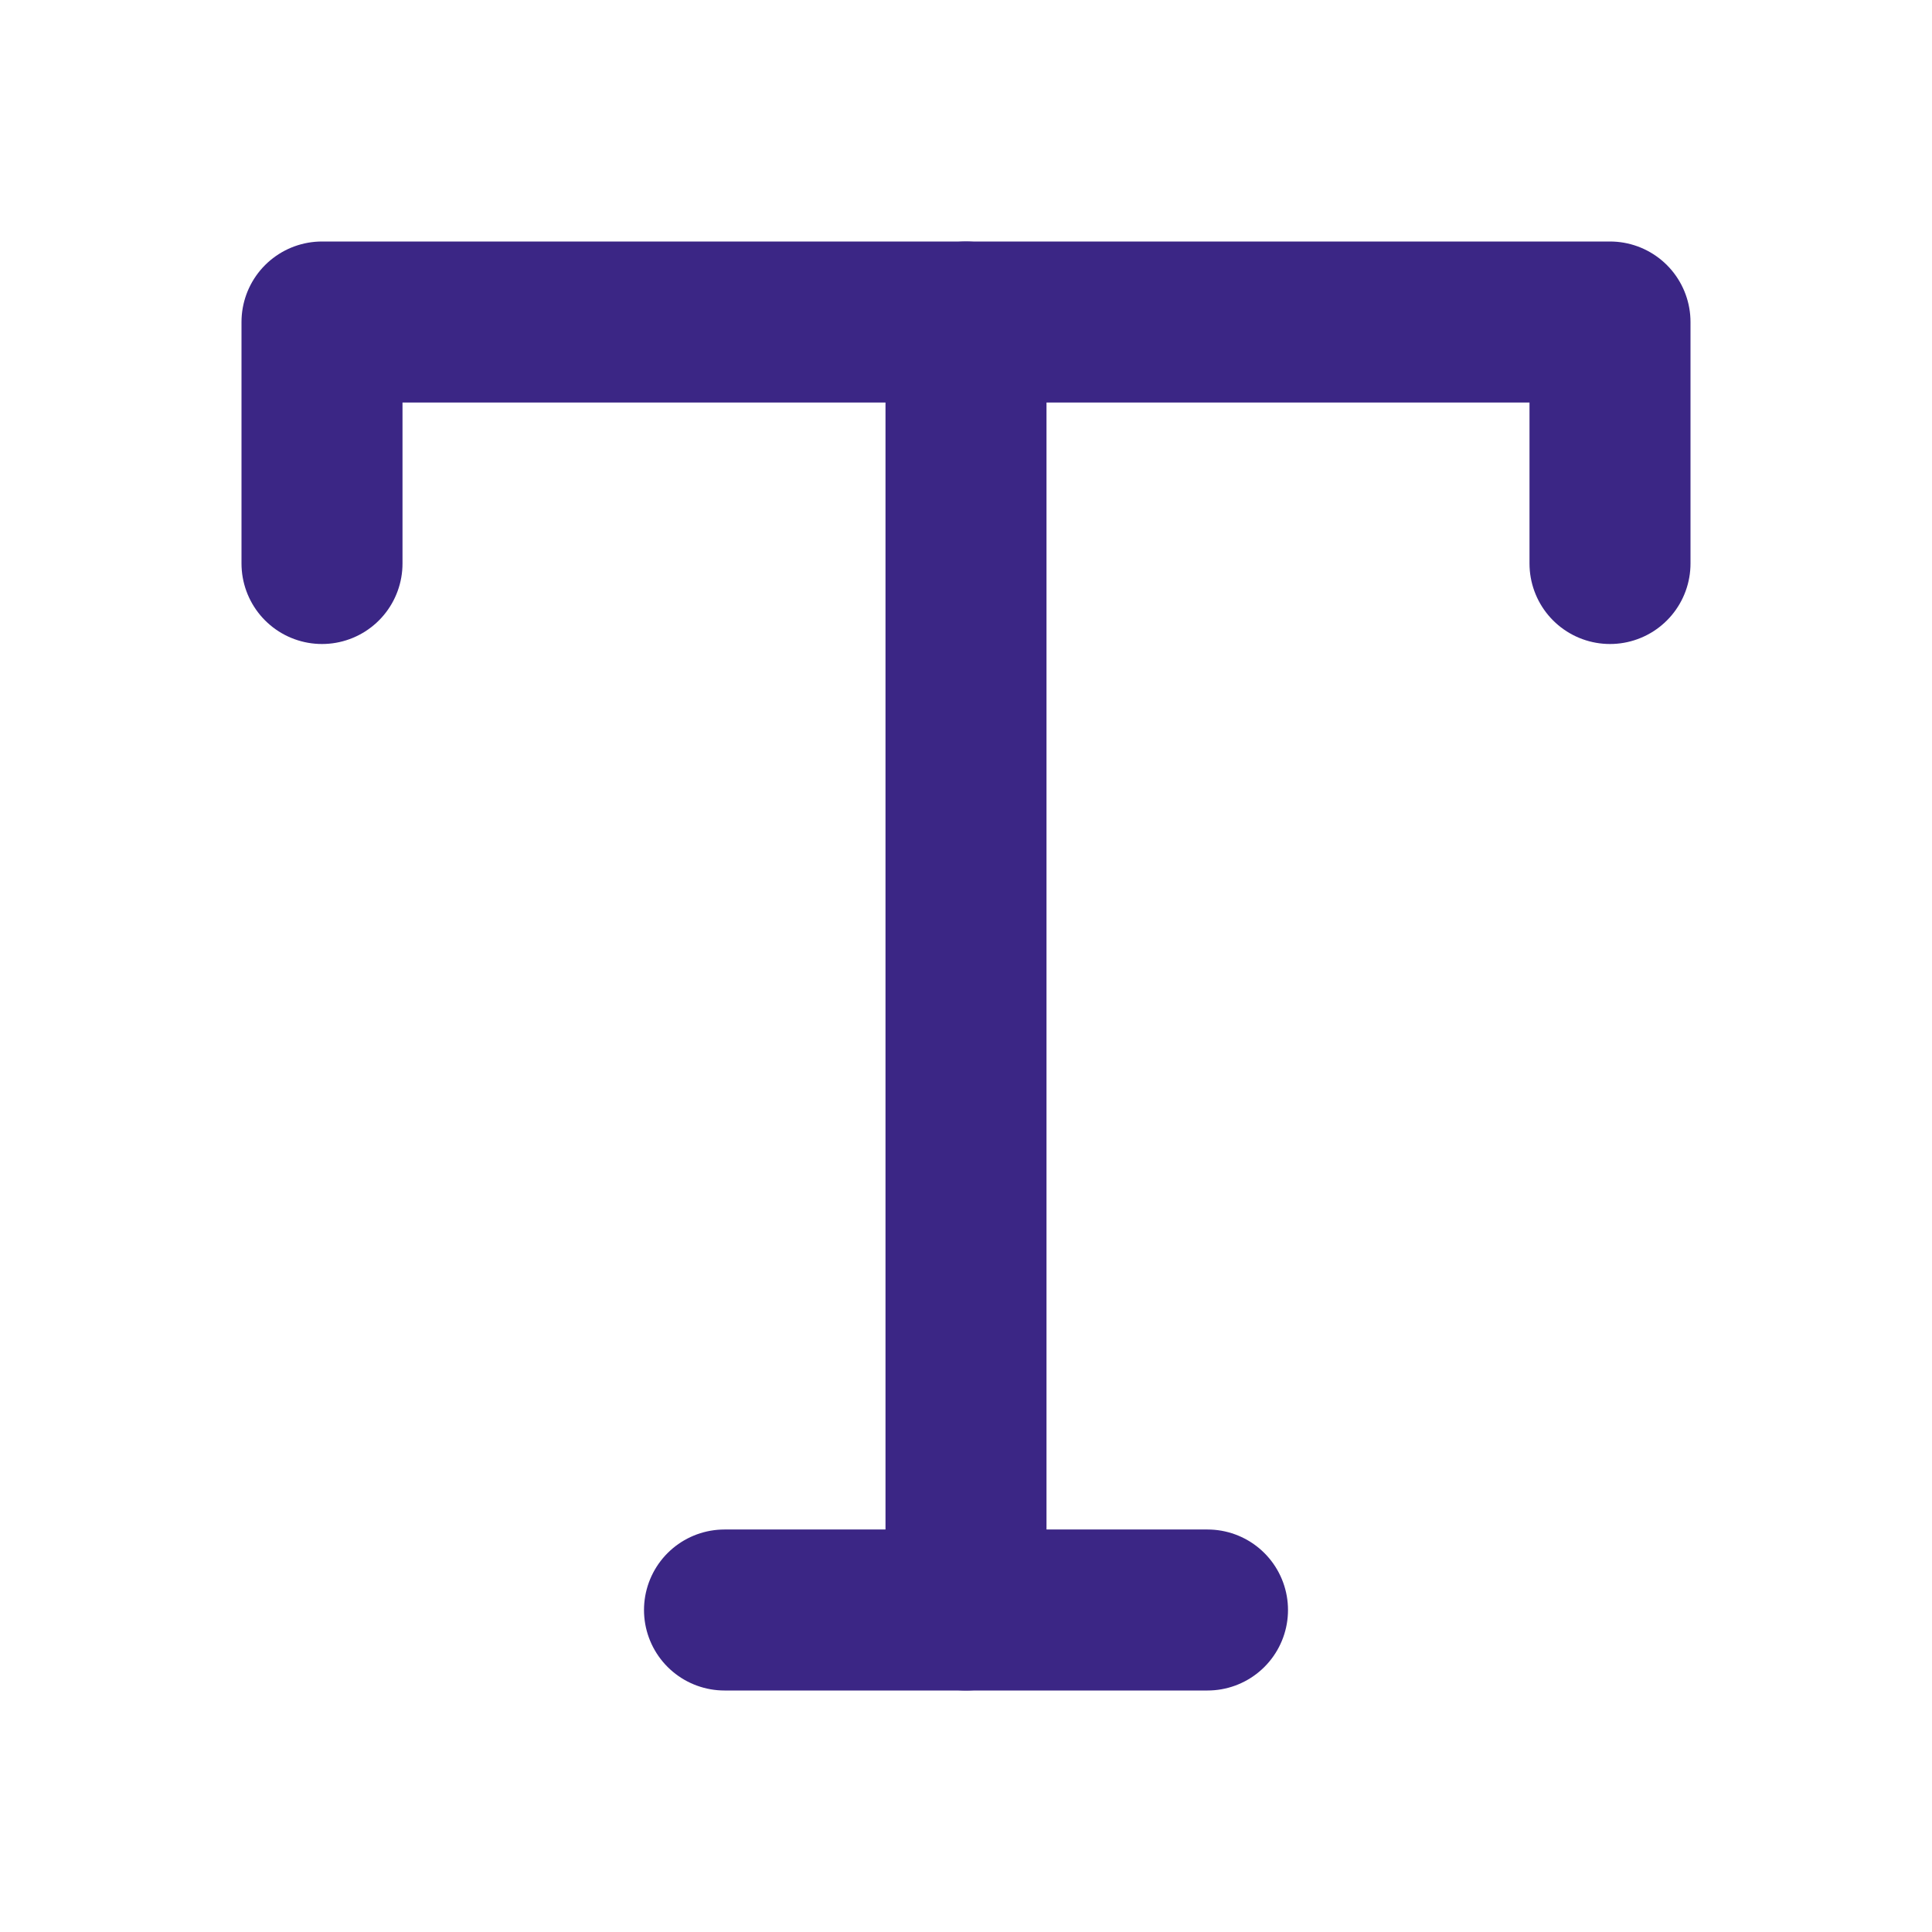
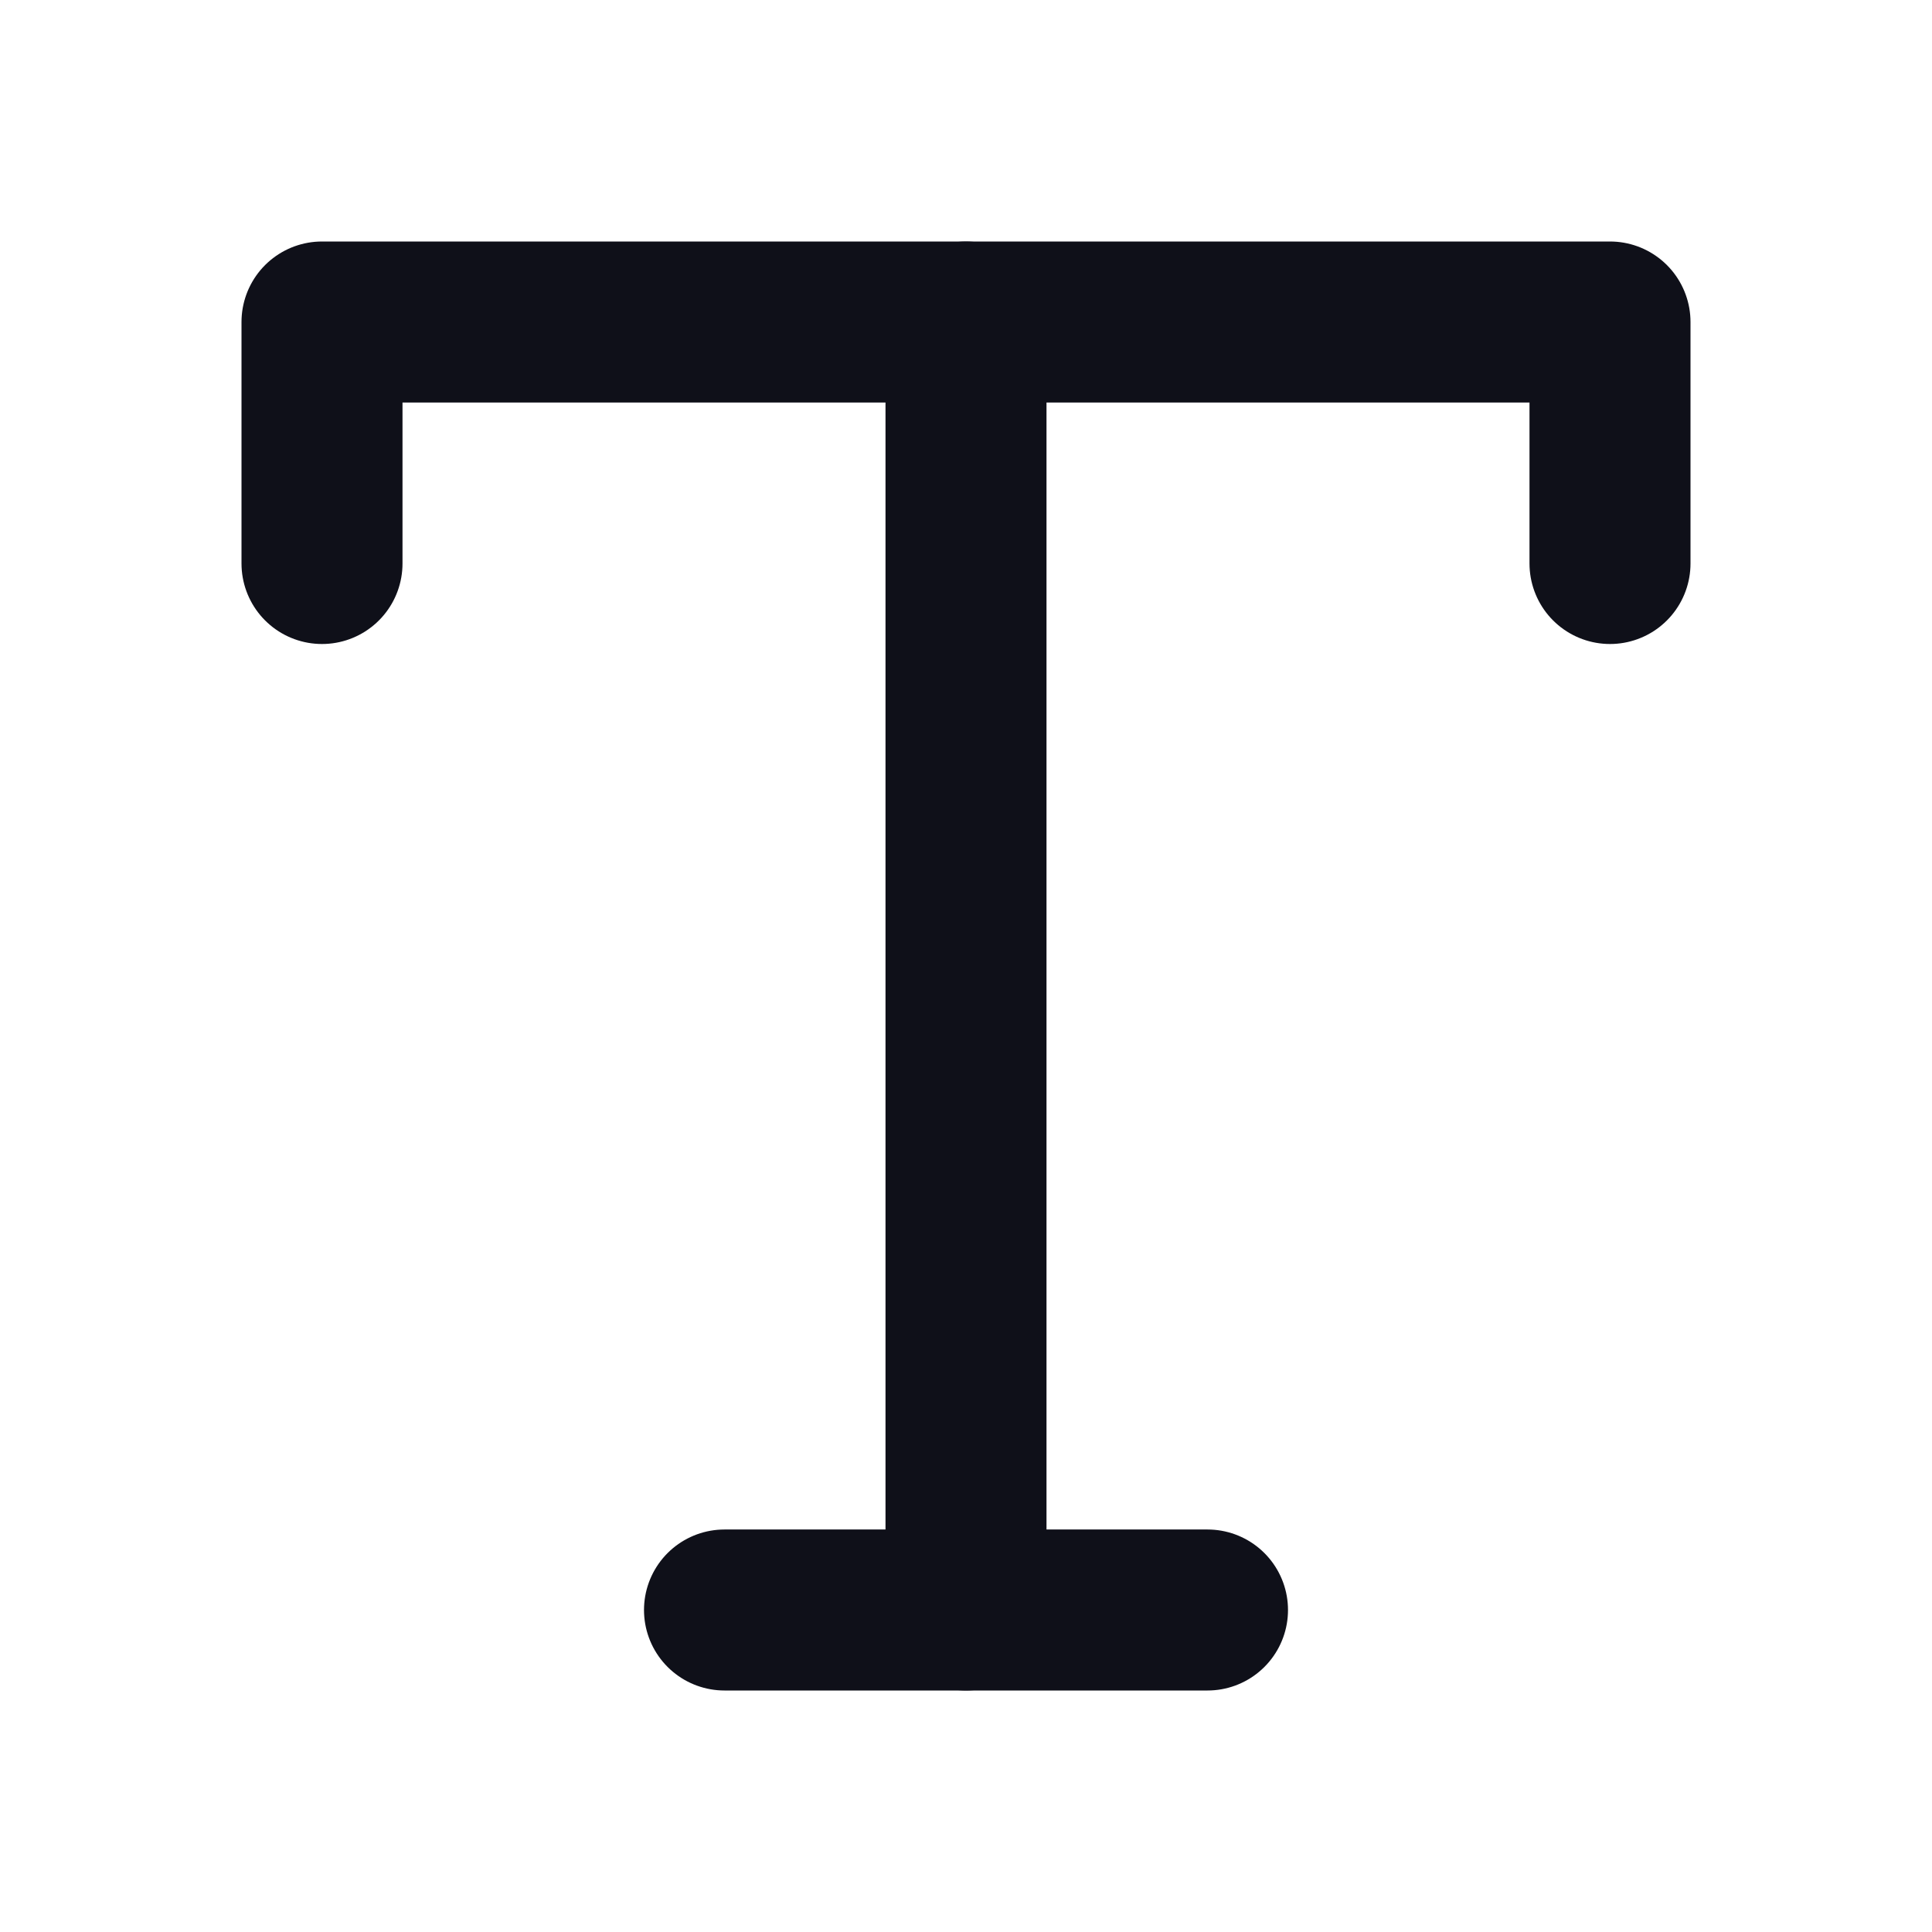
- <svg xmlns="http://www.w3.org/2000/svg" width="24" height="24" viewBox="0 0 24 24" fill="none" stroke="#3b2685" stroke-width="2" stroke-linecap="round" stroke-linejoin="round" class="feather feather-type">
+ <svg xmlns="http://www.w3.org/2000/svg" width="24" height="24" viewBox="0 0 24 24" fill="none" stroke="#0F1019" stroke-width="2" stroke-linecap="round" stroke-linejoin="round" class="feather feather-type">
  <polyline points="4 7 4 4 20 4 20 7" />
  <line x1="9" y1="20" x2="15" y2="20" />
  <line x1="12" y1="4" x2="12" y2="20" />
</svg>
